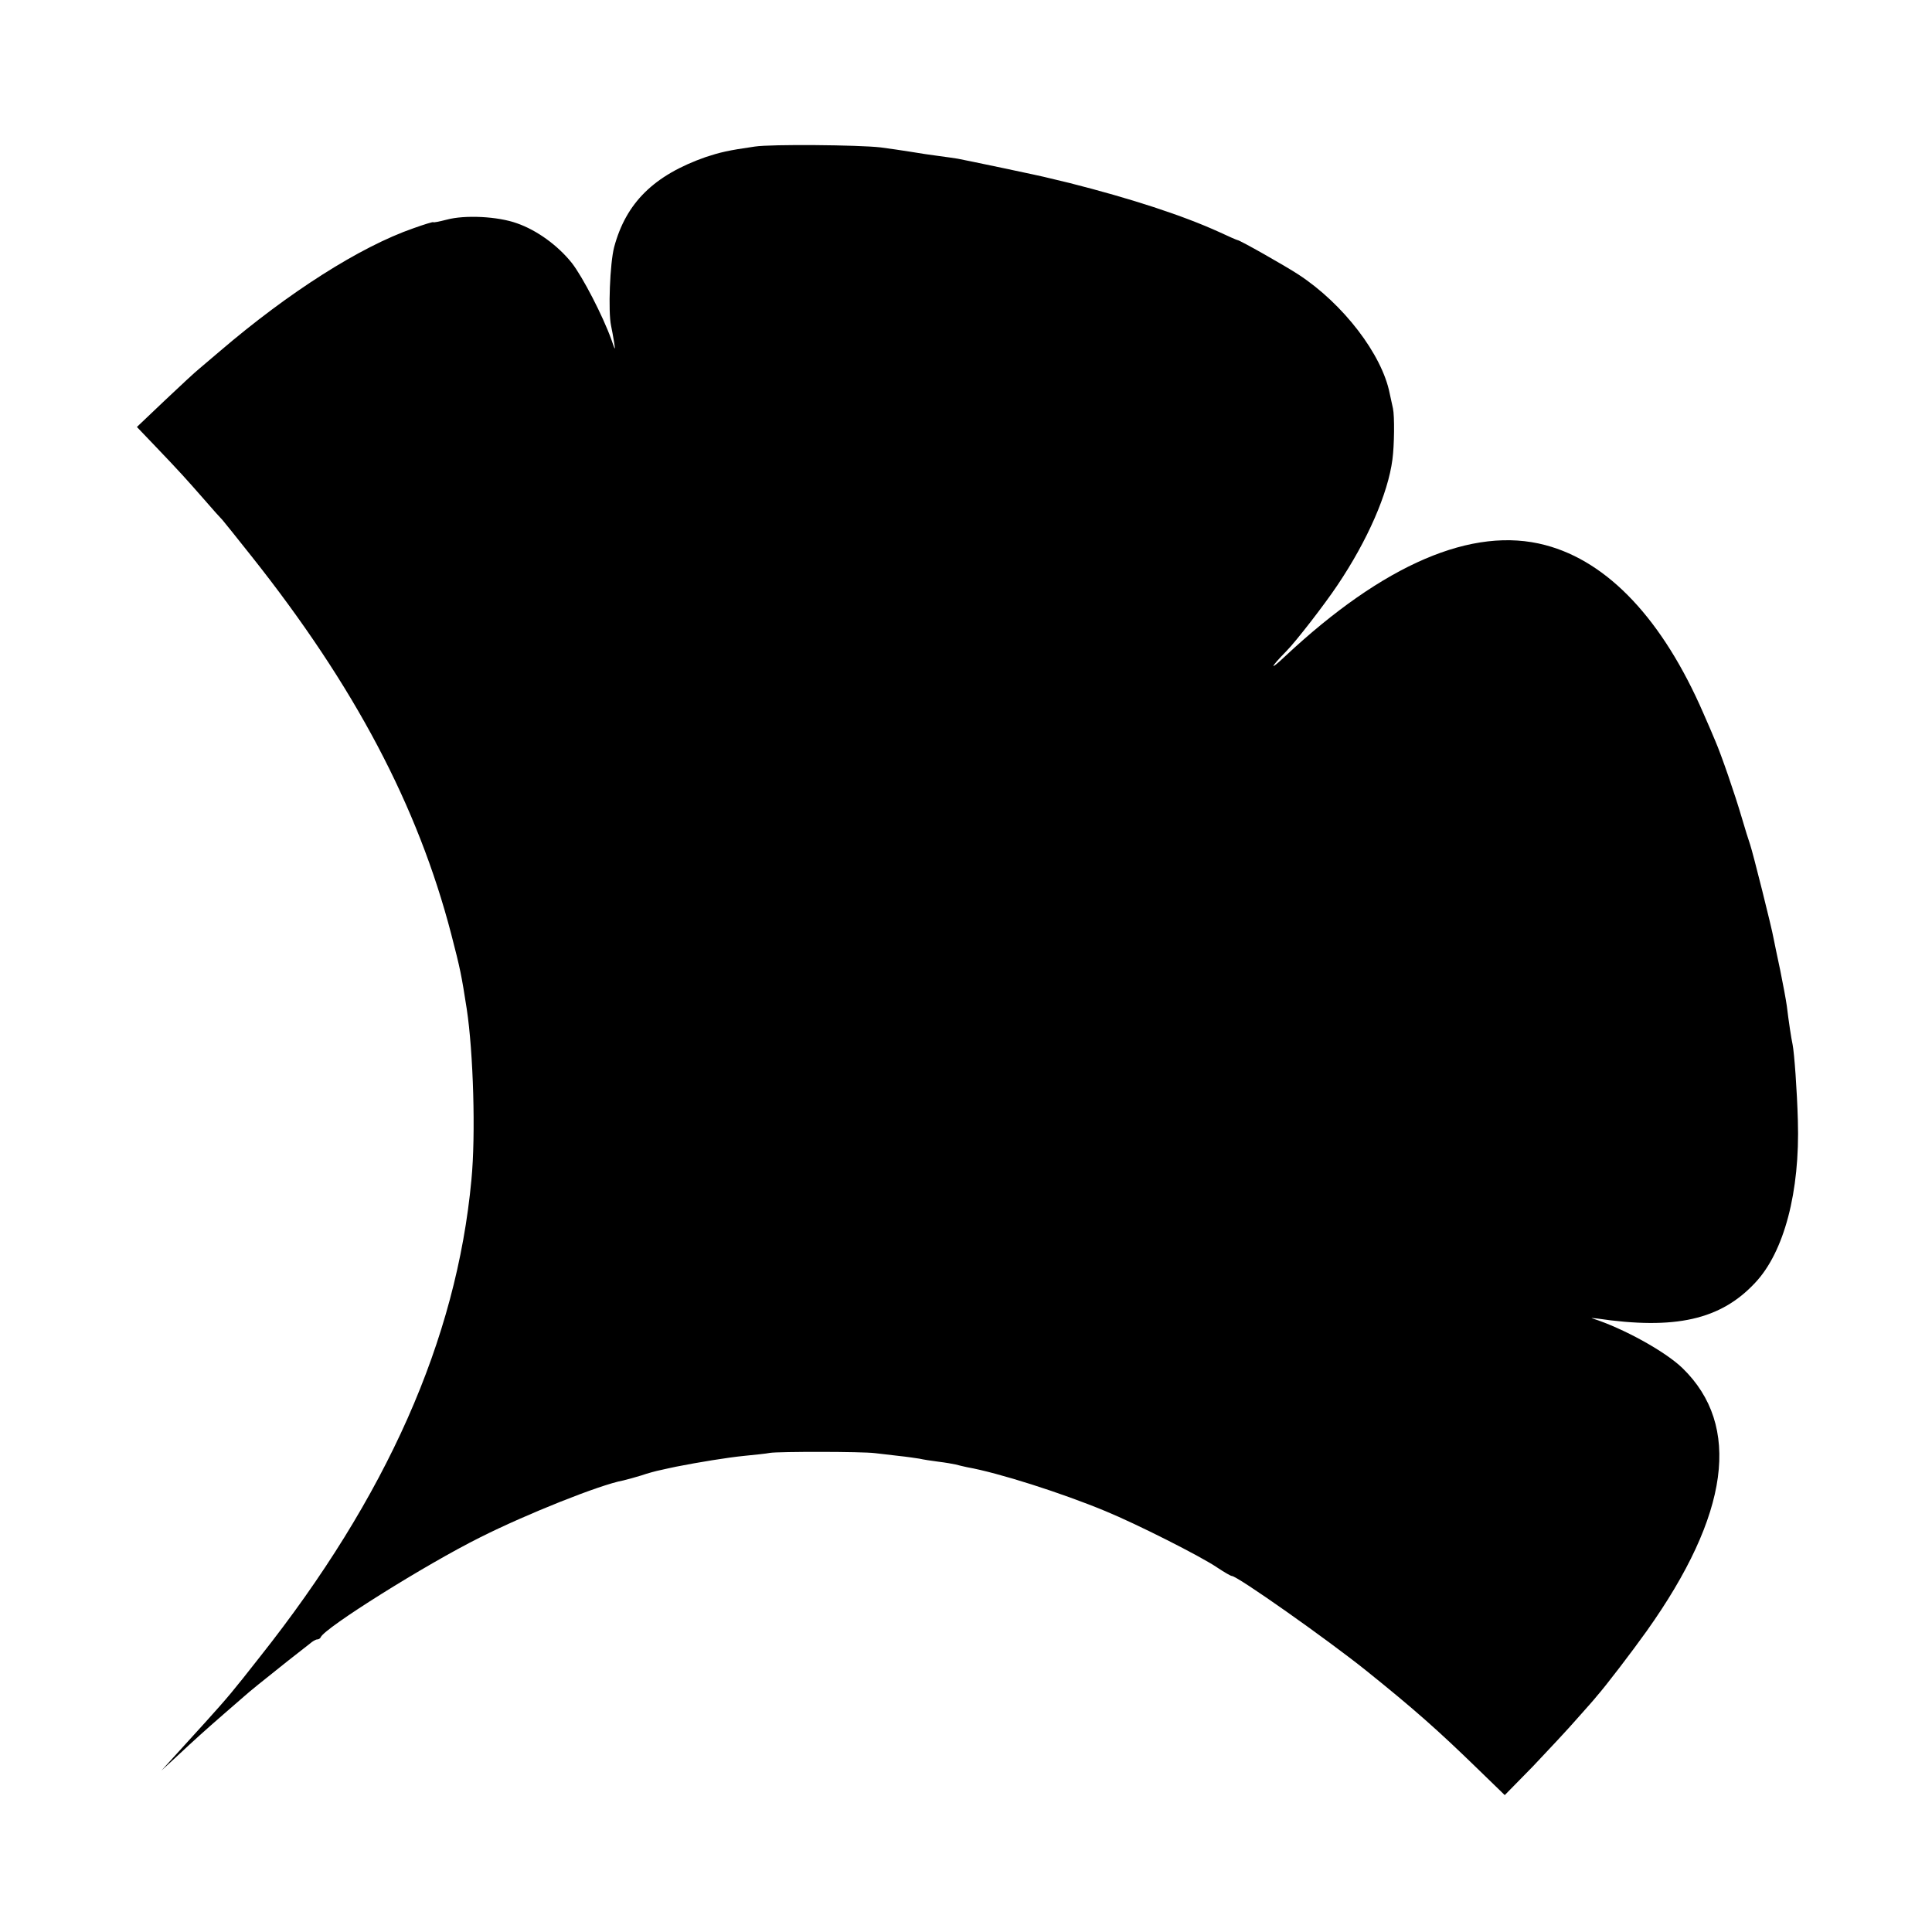
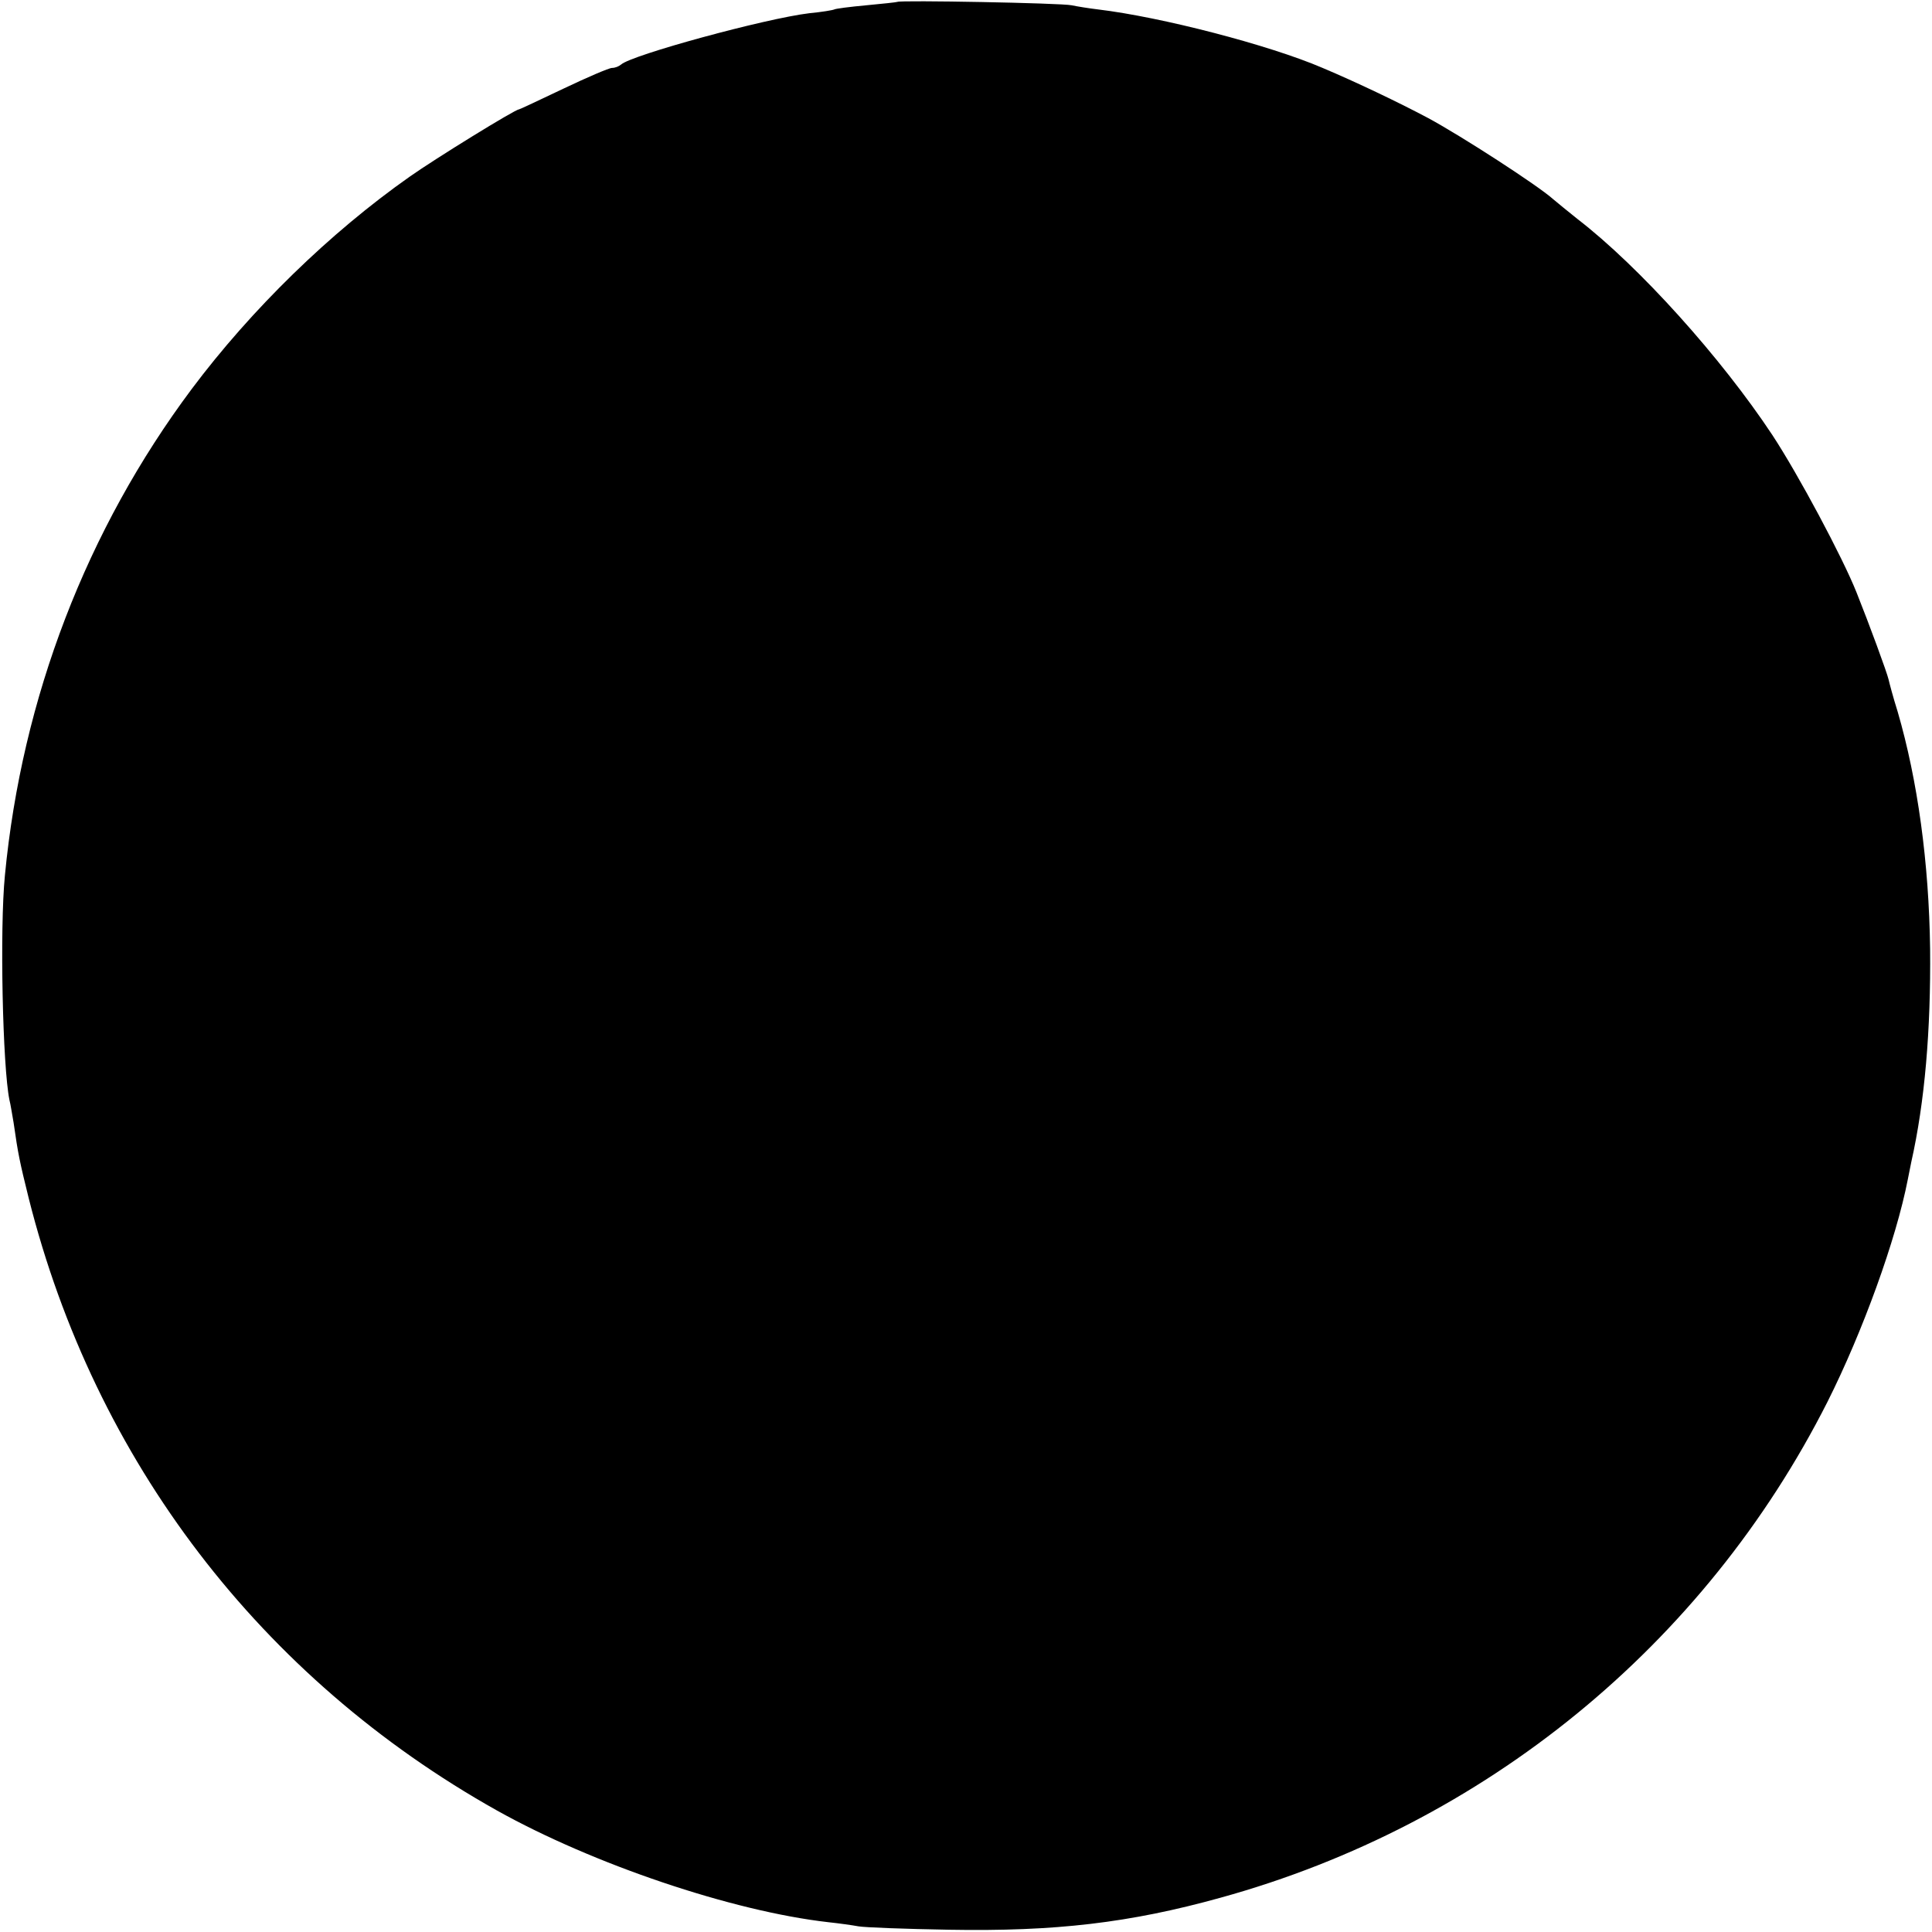
- <svg xmlns="http://www.w3.org/2000/svg" version="1.0" width="700pt" height="700pt" viewBox="0 0 700 700" preserveAspectRatio="xMidYMid meet">
-   <g transform="translate(0,700) scale(0.1,-0.1)" fill="#000000" stroke="none">
-     <path d="M2735 6469 c-98 -14 -126 -21 -178 -38 -188 -66 -289 -166 -332 -327 -15 -58 -22 -232 -11 -284 3 -14 8 -41 11 -60 5 -32 4 -31 -10 10 -31 86 -104 227 -143 277 -51 64 -127 119 -199 144 -69 25 -189 31 -255 13 -27 -7 -48 -11 -48 -9 0 2 -33 -8 -72 -22 -193 -67 -452 -232 -702 -446 -27 -23 -60 -51 -73 -62 -14 -11 -70 -63 -126 -116 l-101 -96 66 -69 c90 -94 114 -121 178 -194 30 -35 60 -68 66 -74 5 -6 53 -65 105 -131 374 -471 603 -905 724 -1370 33 -127 37 -148 56 -270 24 -157 33 -457 17 -620 -54 -579 -307 -1149 -767 -1729 -98 -125 -114 -144 -196 -235 -54 -59 -60 -66 -120 -132 l-40 -44 50 46 c76 71 104 96 175 158 36 31 70 61 76 66 14 13 72 60 154 125 36 28 73 57 83 65 9 8 21 15 26 15 5 0 11 3 13 8 14 34 381 264 578 362 167 84 435 191 518 206 13 3 42 11 65 18 23 8 56 17 72 20 17 4 41 9 55 12 81 16 185 33 245 39 39 4 81 8 95 11 32 5 334 5 380 -1 19 -2 58 -7 86 -10 29 -3 62 -8 75 -10 13 -3 44 -8 69 -11 25 -3 53 -8 62 -10 10 -3 29 -7 42 -10 113 -20 342 -93 501 -159 112 -46 346 -164 406 -205 24 -16 48 -30 52 -30 20 0 346 -230 487 -343 173 -139 259 -215 403 -355 l99 -96 102 104 c55 58 128 136 161 174 33 37 65 73 70 80 32 36 129 163 181 236 301 423 344 745 130 953 -63 61 -216 145 -326 180 -8 2 -1 2 15 0 284 -42 449 -5 574 129 105 111 163 330 155 588 -3 110 -13 245 -19 275 -5 23 -14 82 -21 140 -3 22 -14 81 -24 130 -11 50 -21 101 -24 115 -6 36 -75 311 -85 340 -5 14 -19 59 -31 100 -24 82 -74 227 -95 275 -7 17 -26 62 -43 100 -147 339 -345 550 -573 610 -263 70 -586 -69 -944 -404 -57 -54 -54 -41 5 19 35 35 140 171 186 240 109 162 183 332 199 455 7 51 8 158 2 185 -2 8 -7 33 -12 55 -28 141 -168 324 -330 430 -47 31 -213 125 -221 125 -2 0 -32 13 -66 29 -134 61 -322 122 -543 178 -33 8 -67 16 -75 18 -25 7 -303 65 -330 70 -14 2 -45 7 -70 10 -25 3 -70 10 -100 15 -30 5 -80 12 -110 16 -79 9 -396 12 -455 3z" />
+ <svg xmlns="http://www.w3.org/2000/svg" version="1.0" width="512pt" height="512pt" viewBox="0 0 512 512" preserveAspectRatio="xMidYMid meet">
+   <g transform="translate(0,512) scale(0.1,-0.1)" fill="#000000" stroke="none">
+     <path d="M2378 5115 c-2 -1 -39 -5 -82 -9 -44 -4 -82 -9 -85 -11 -4 -2 -34 -7 -66 -10 -117 -14 -472 -111 -499 -136 -6 -5 -16 -9 -24 -9 -8 0 -66 -25 -129 -55 -63 -30 -116 -55 -118 -55 -10 0 -221 -130 -289 -178 -212 -149 -420 -352 -578 -563 -278 -372 -450 -818 -495 -1289 -14 -141 -6 -507 12 -595 3 -11 7 -38 11 -60 12 -84 16 -103 40 -200 175 -696 615 -1272 1241 -1623 254 -142 623 -267 878 -296 28 -3 64 -8 80 -11 17 -3 125 -7 240 -9 281 -5 479 18 720 85 699 193 1282 669 1608 1314 93 185 182 430 213 590 2 11 6 31 9 45 36 160 52 350 50 565 -3 229 -33 447 -86 629 -12 38 -22 76 -24 85 -4 18 -51 146 -85 231 -37 93 -154 312 -223 417 -135 204 -352 446 -517 573 -24 19 -53 43 -65 53 -39 35 -241 166 -330 214 -75 40 -192 96 -280 133 -142 61 -428 135 -595 155 -25 3 -56 8 -70 11 -27 6 -456 14 -462 9z" />
  </g>
</svg>
